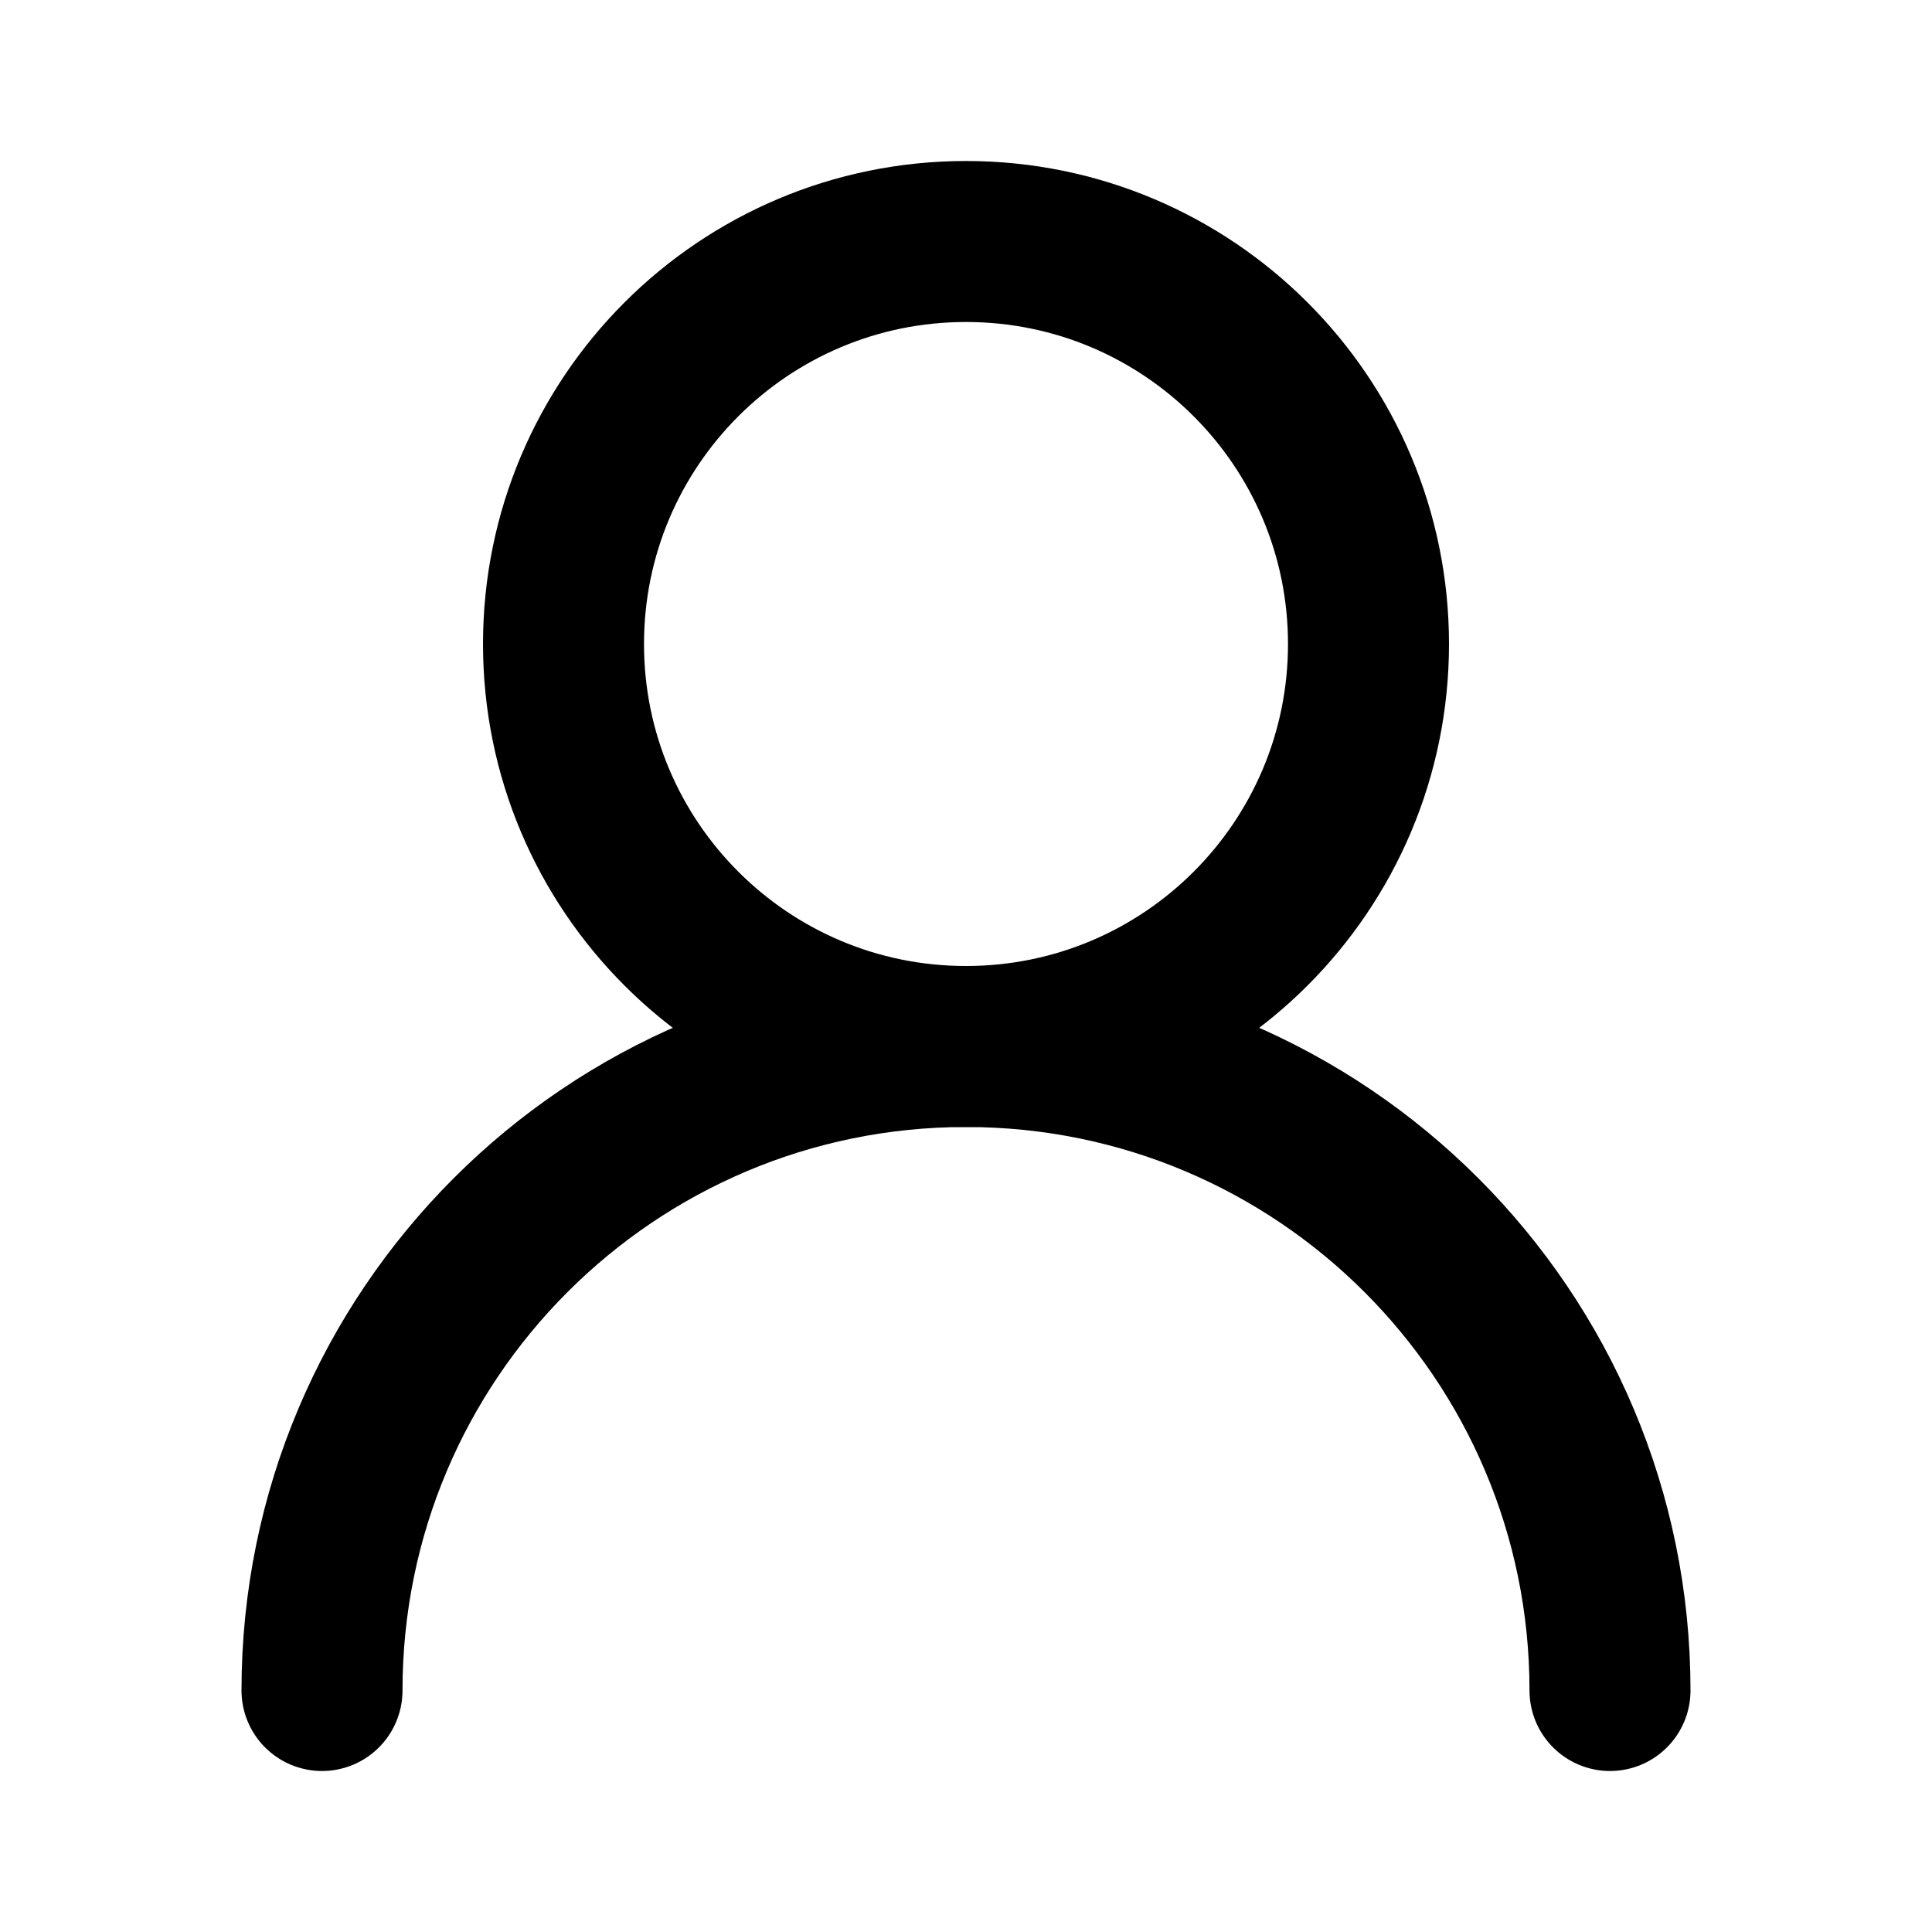
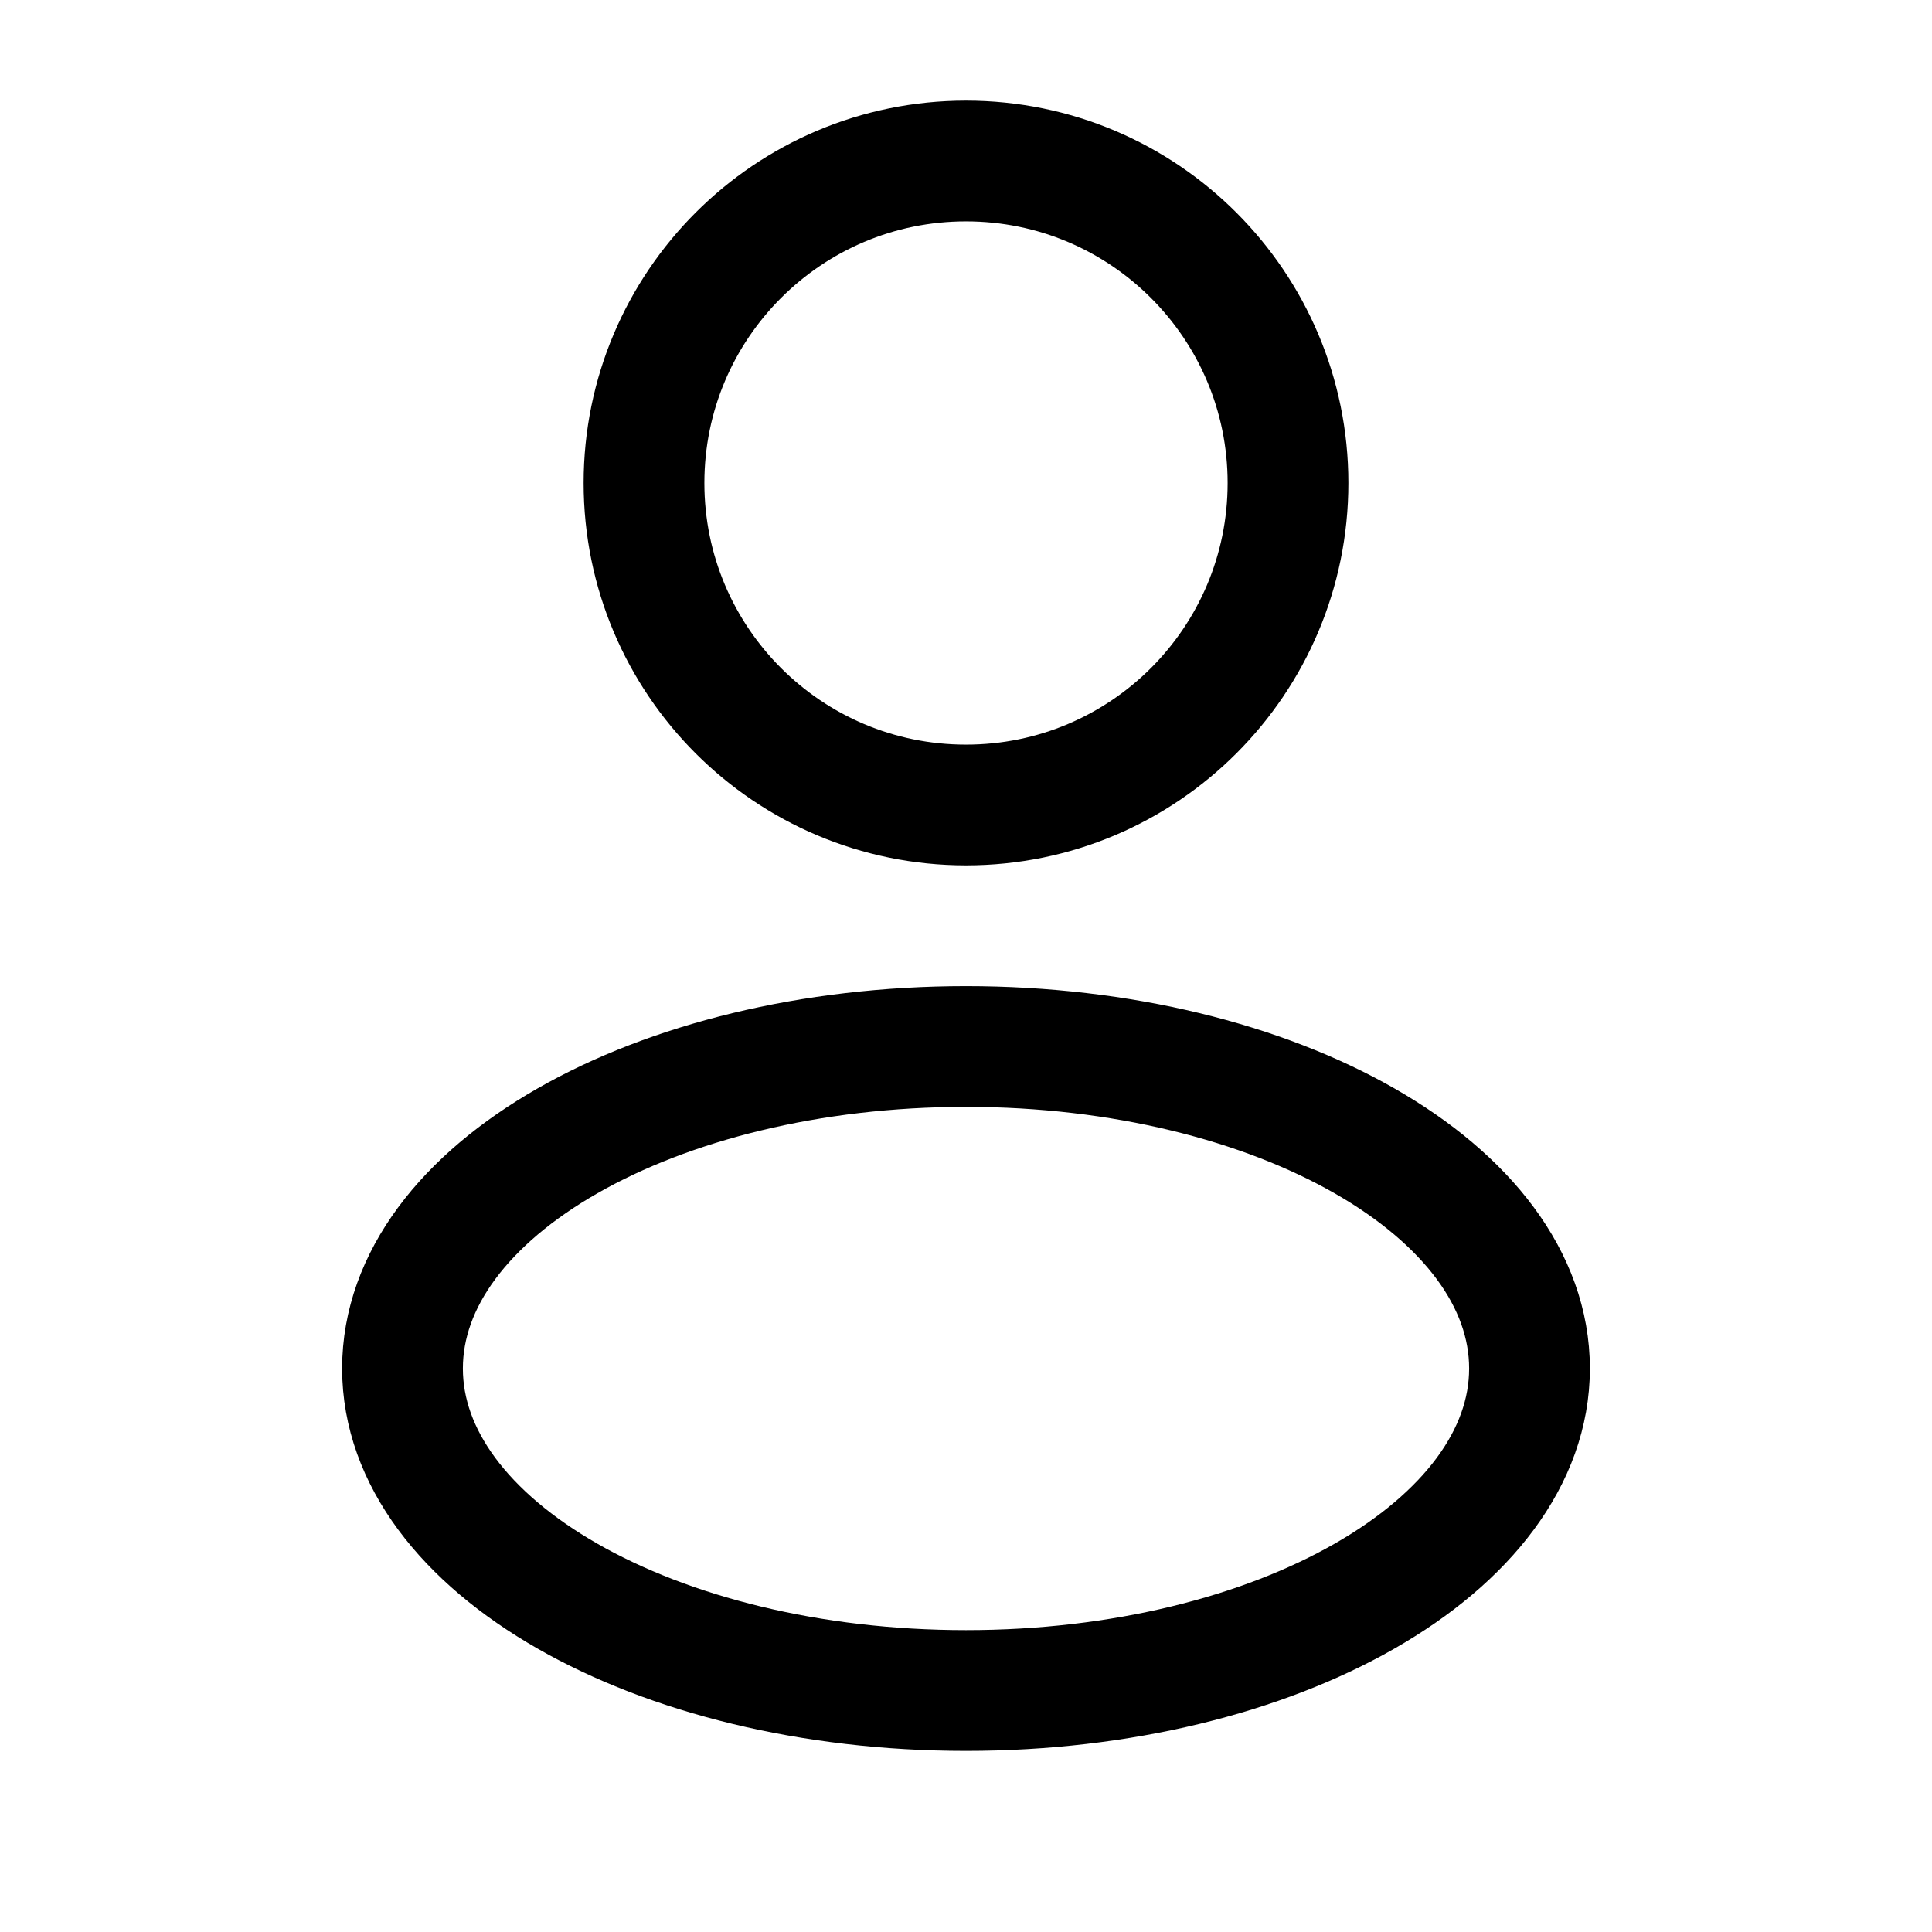
- <svg xmlns="http://www.w3.org/2000/svg" class="lucide lucide-user-round" width="24" height="24" viewBox="0 0 24 24" fill="none" stroke="currentColor" stroke-width="2" stroke-linecap="round" stroke-linejoin="round">
-   <circle cx="12" cy="8" r="5" />
-   <path d="M20 21a8 8 0 0 0-16 0" />
+ <svg xmlns="http://www.w3.org/2000/svg" width="24" height="24" viewBox="0 0 24 24" fill="none">
+   <circle cx="12" cy="6" r="4" stroke-width="1.5" stroke-linecap="round" stroke="currentColor" />
+   <ellipse cx="12" cy="17" rx="7" ry="4" stroke-width="1.5" stroke-linecap="round" stroke="currentColor" />
</svg>
